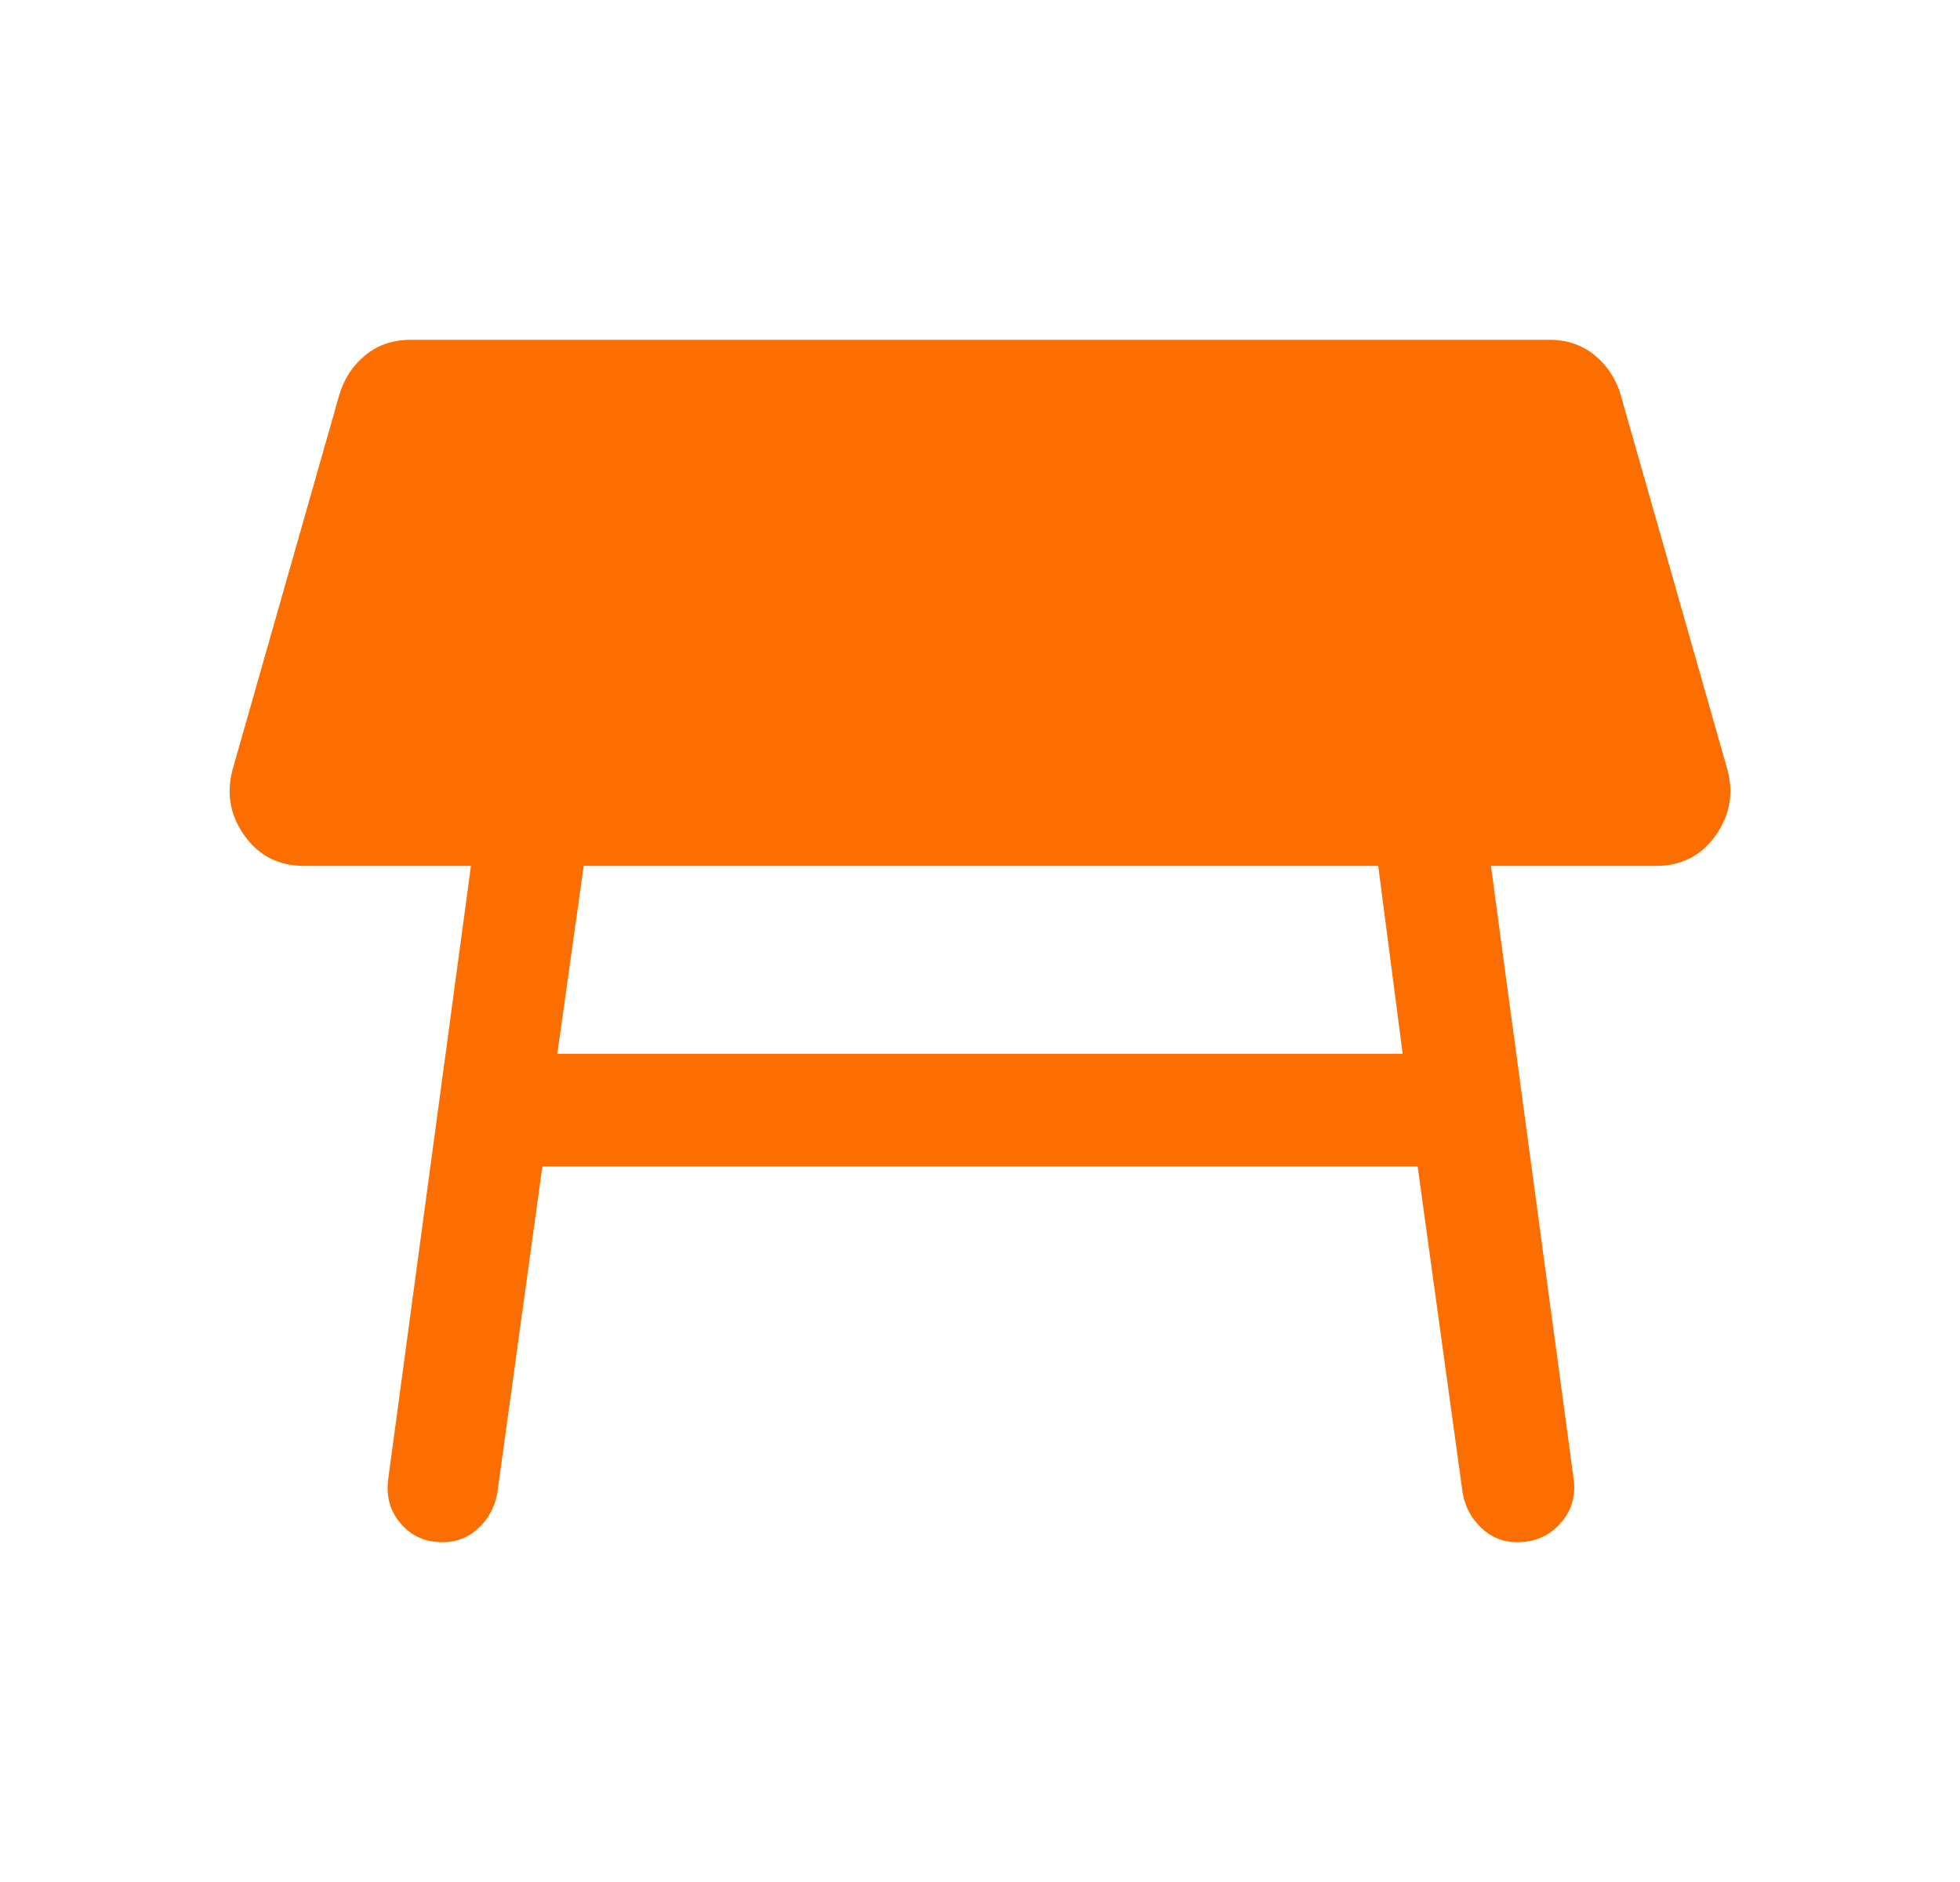
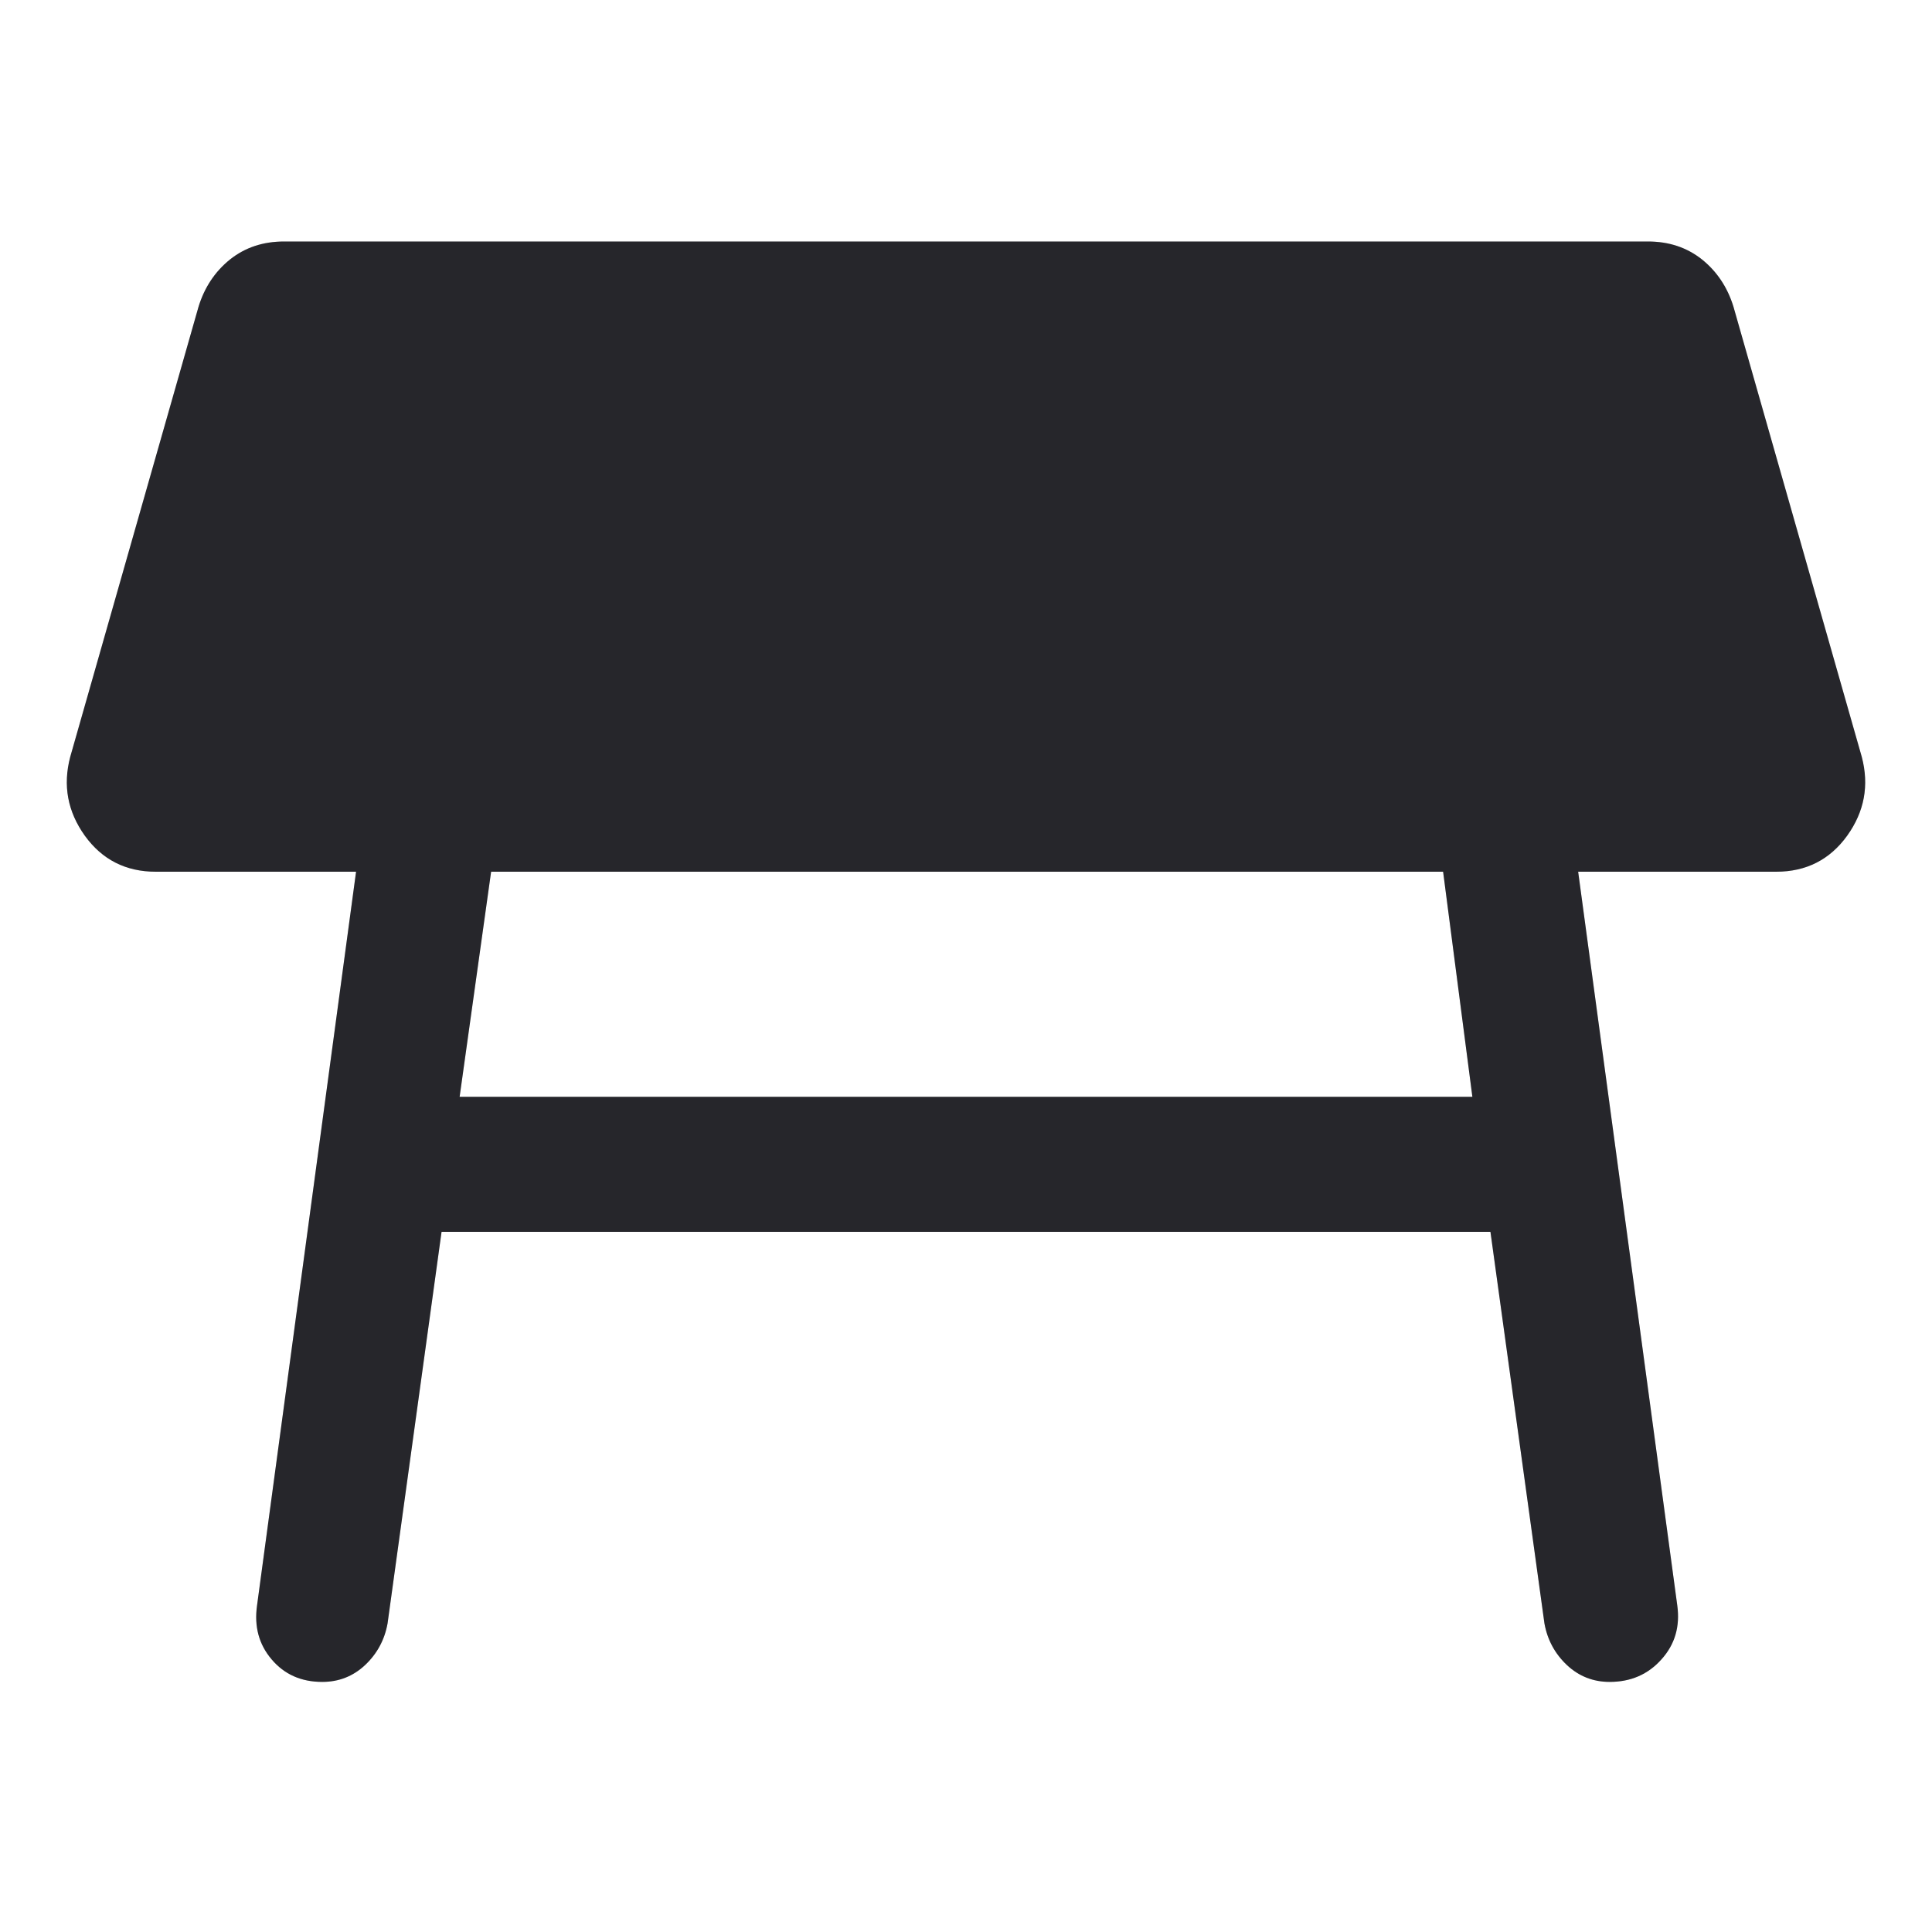
- <svg xmlns="http://www.w3.org/2000/svg" width="25" height="24" viewBox="0 0 25 24" fill="none">
-   <path d="M17.579 11.042H7.445L7.109 13.438H17.891L17.579 11.042ZM4.953 18.852L6.007 11.042H3.875C3.556 11.042 3.304 10.914 3.12 10.659C2.937 10.403 2.885 10.123 2.965 9.82L4.33 5.028C4.394 4.821 4.506 4.653 4.666 4.525C4.825 4.397 5.017 4.333 5.241 4.333H19.759C19.983 4.333 20.175 4.397 20.334 4.525C20.494 4.653 20.606 4.821 20.67 5.028L22.035 9.82C22.115 10.123 22.063 10.403 21.88 10.659C21.696 10.914 21.445 11.042 21.125 11.042H19.017L20.071 18.852C20.103 19.076 20.047 19.267 19.903 19.427C19.759 19.587 19.576 19.667 19.352 19.667C19.176 19.667 19.025 19.607 18.897 19.487C18.769 19.367 18.689 19.22 18.657 19.044L18.082 14.875H6.918L6.343 19.044C6.311 19.22 6.231 19.367 6.103 19.487C5.975 19.607 5.824 19.667 5.648 19.667C5.424 19.667 5.245 19.587 5.109 19.427C4.973 19.267 4.921 19.076 4.953 18.852Z" fill="#FD6E00" />
+ <svg xmlns="http://www.w3.org/2000/svg" width="20" height="20" viewBox="0 0 20 20" fill="none">
+   <path d="M14.939 9.024H5.084L4.758 11.354H15.242L14.939 9.024ZM2.661 16.619L3.686 9.024H1.612C1.302 9.024 1.057 8.899 0.878 8.651C0.7 8.402 0.649 8.131 0.727 7.835L2.055 3.176C2.117 2.974 2.226 2.811 2.381 2.686C2.537 2.562 2.723 2.5 2.94 2.5H17.06C17.277 2.5 17.463 2.562 17.619 2.686C17.774 2.811 17.883 2.974 17.945 3.176L19.273 7.835C19.351 8.131 19.3 8.402 19.122 8.651C18.943 8.899 18.698 9.024 18.388 9.024H16.337L17.363 16.619C17.393 16.837 17.339 17.023 17.199 17.178C17.06 17.334 16.881 17.411 16.663 17.411C16.493 17.411 16.345 17.353 16.221 17.237C16.097 17.12 16.019 16.977 15.988 16.806L15.429 12.752H4.571L4.012 16.806C3.981 16.977 3.903 17.12 3.779 17.237C3.655 17.353 3.507 17.411 3.336 17.411C3.119 17.411 2.944 17.334 2.812 17.178C2.68 17.023 2.63 16.837 2.661 16.619Z" fill="#2F3036" />
+   <path d="M14.939 9.024H5.084L4.758 11.354H15.242L14.939 9.024ZM2.661 16.619L3.686 9.024H1.612C1.302 9.024 1.057 8.899 0.878 8.651C0.7 8.402 0.649 8.131 0.727 7.835L2.055 3.176C2.117 2.974 2.226 2.811 2.381 2.686C2.537 2.562 2.723 2.5 2.94 2.5H17.06C17.277 2.5 17.463 2.562 17.619 2.686C17.774 2.811 17.883 2.974 17.945 3.176L19.273 7.835C19.351 8.131 19.3 8.402 19.122 8.651C18.943 8.899 18.698 9.024 18.388 9.024H16.337L17.363 16.619C17.393 16.837 17.339 17.023 17.199 17.178C17.06 17.334 16.881 17.411 16.663 17.411C16.493 17.411 16.345 17.353 16.221 17.237C16.097 17.12 16.019 16.977 15.988 16.806L15.429 12.752H4.571L4.012 16.806C3.981 16.977 3.903 17.12 3.779 17.237C3.655 17.353 3.507 17.411 3.336 17.411C3.119 17.411 2.944 17.334 2.812 17.178C2.68 17.023 2.63 16.837 2.661 16.619Z" fill="black" fill-opacity="0.2" />
</svg>
